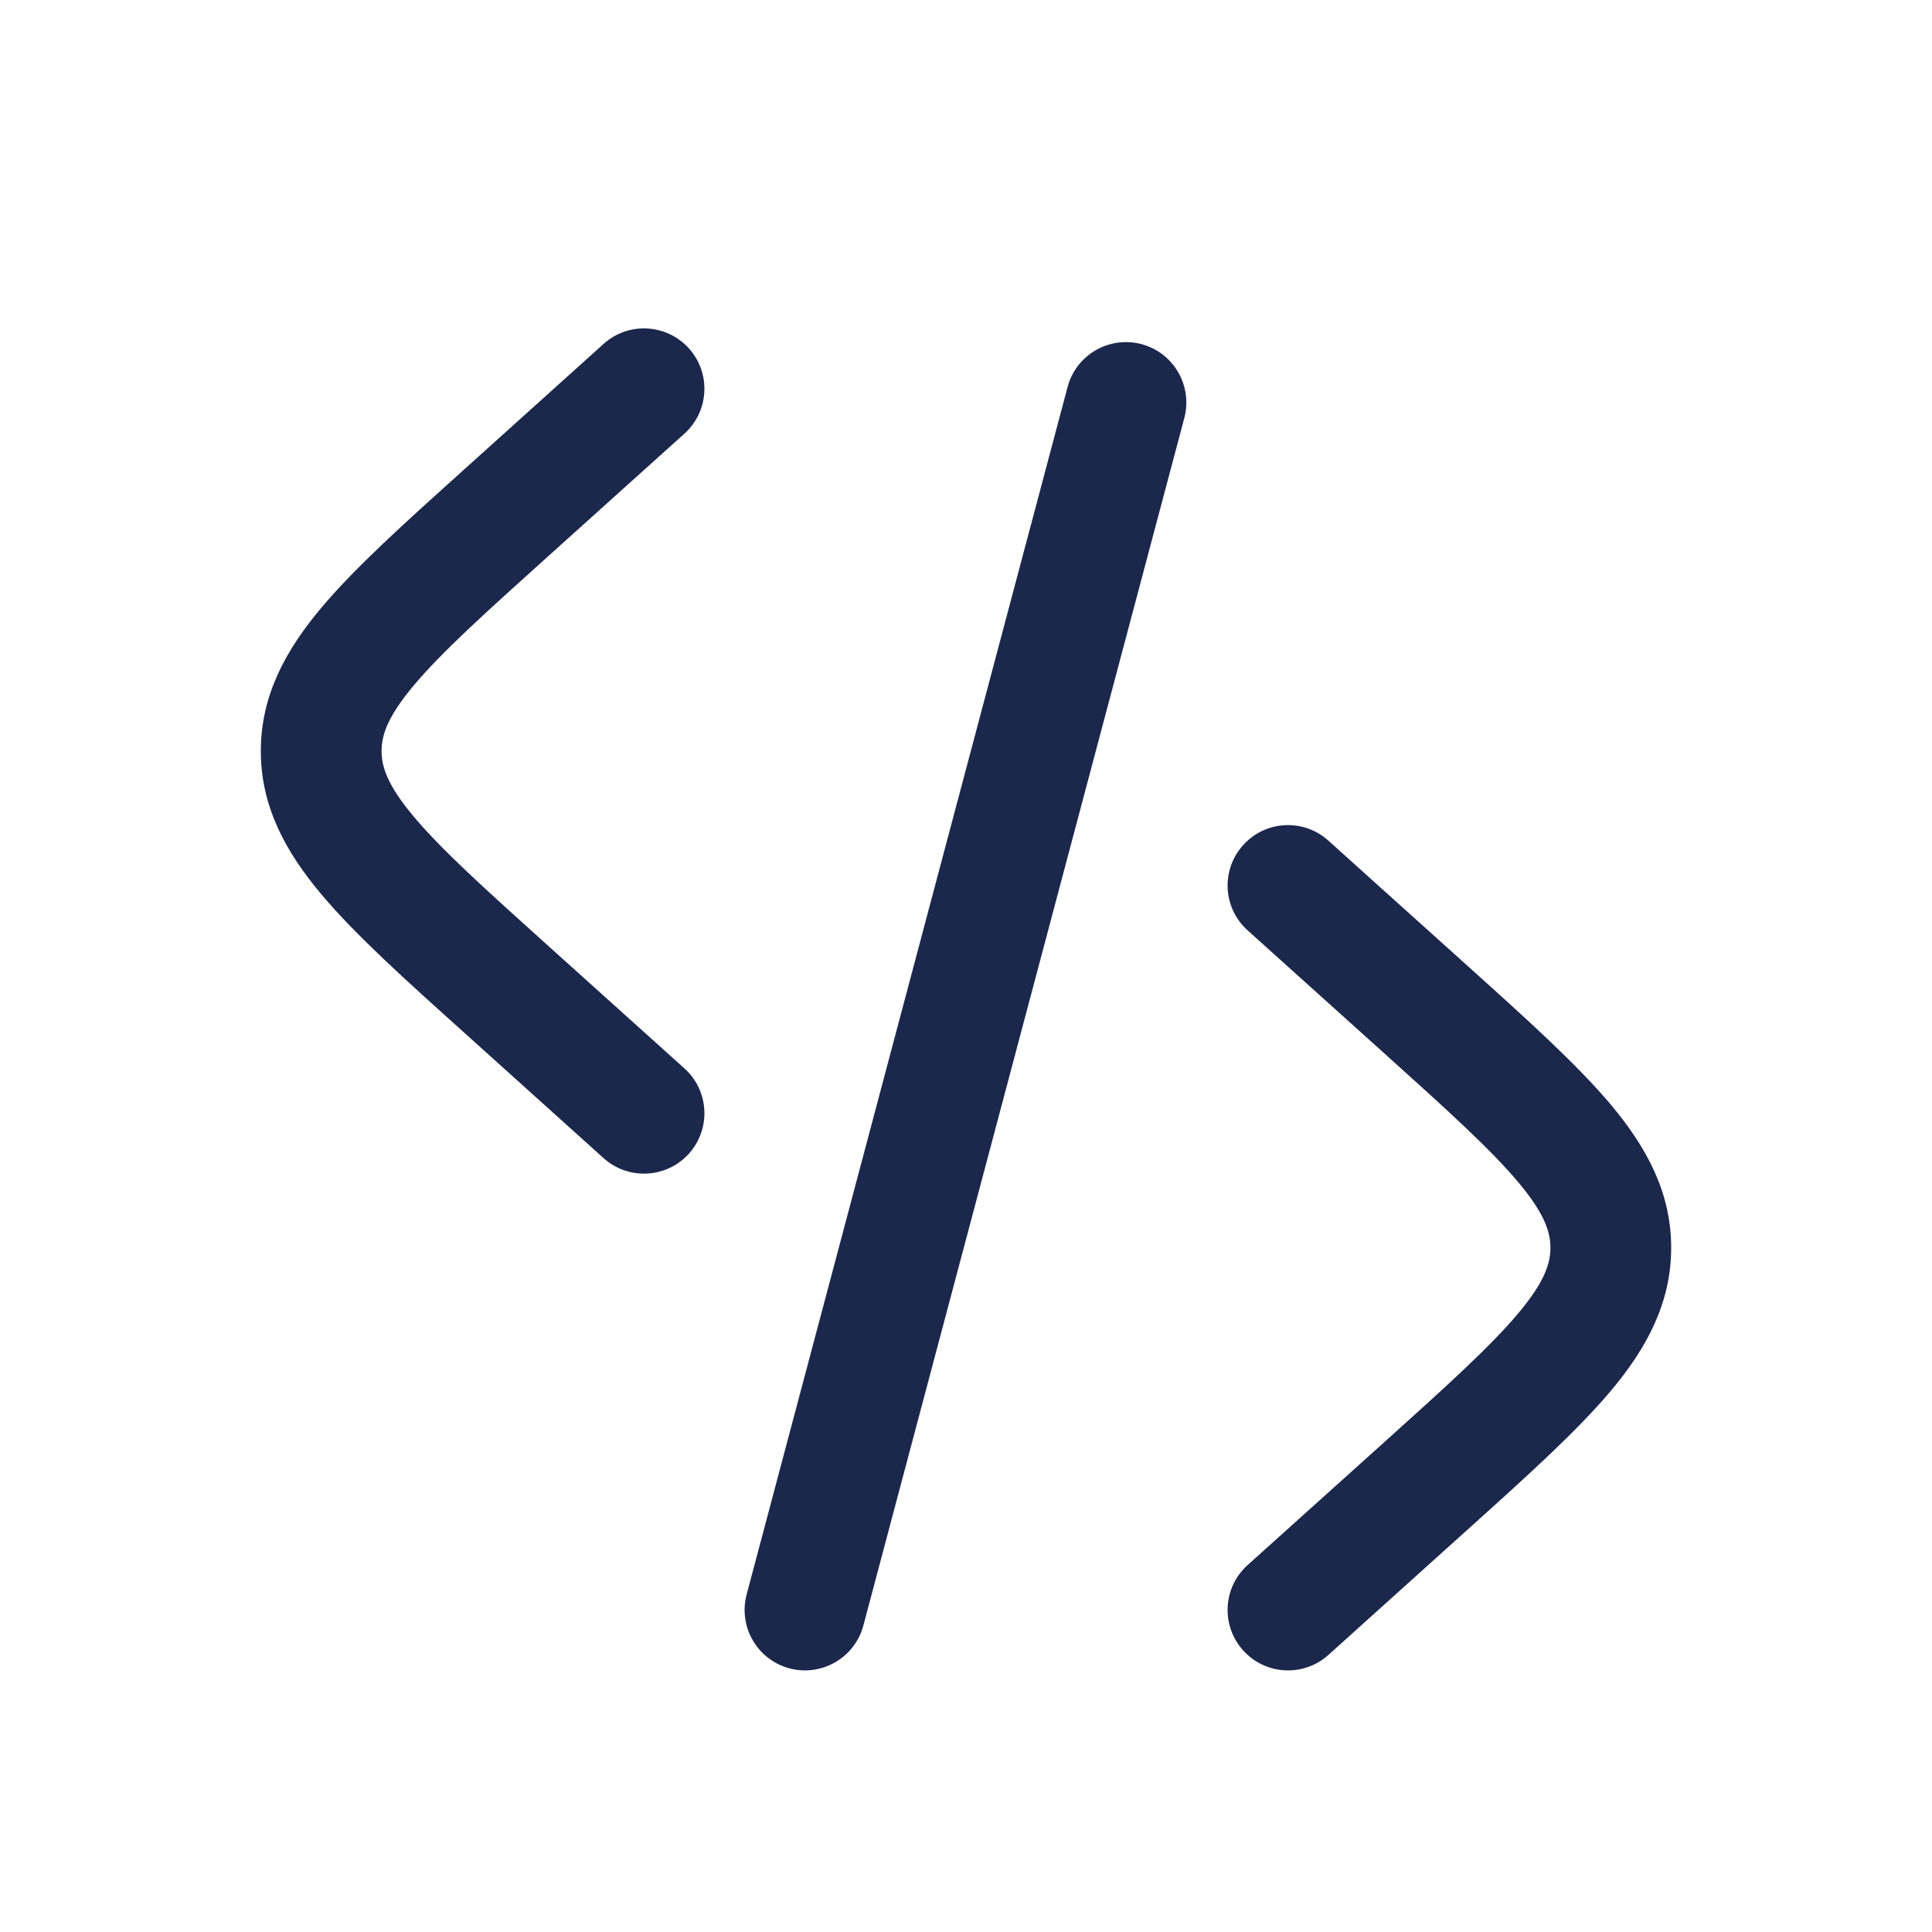
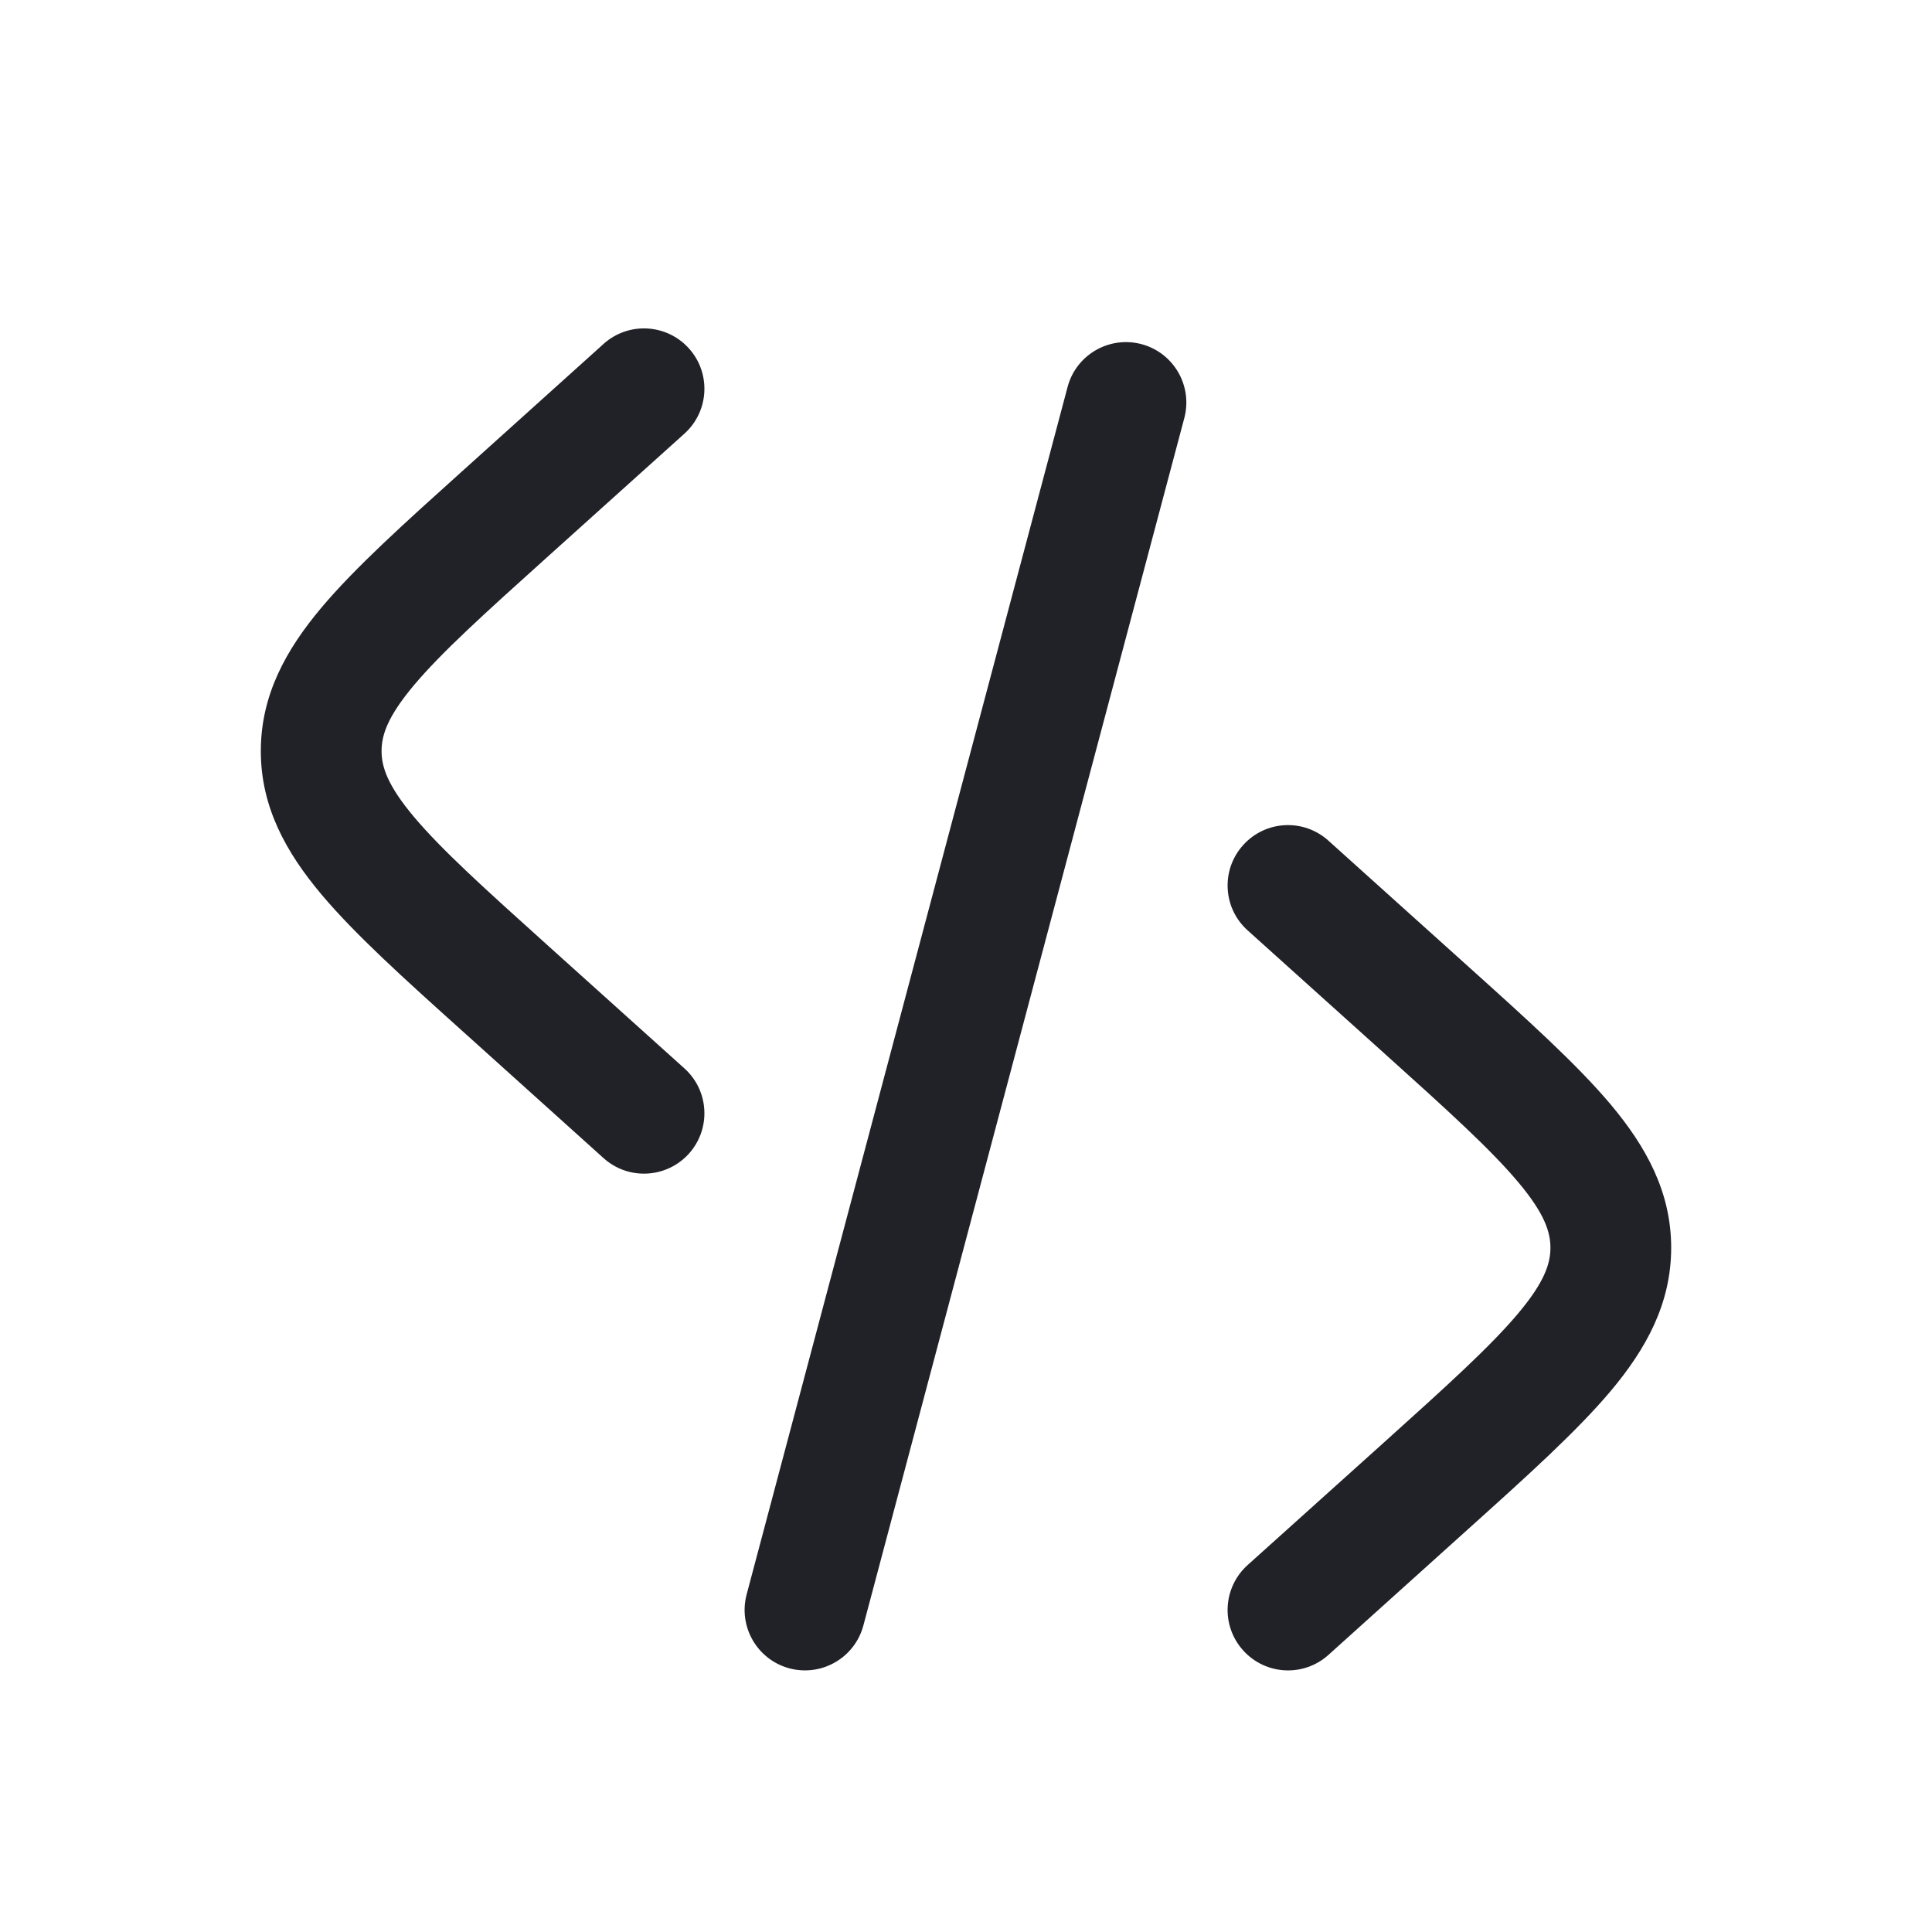
<svg xmlns="http://www.w3.org/2000/svg" width="800px" height="800px" viewBox="0 0 24 24" fill="none">
-   <path d="M8.502 5.387C8.81 5.11 8.835 4.636 8.558 4.328C8.28 4.02 7.806 3.995 7.498 4.272L5.761 5.836C5.024 6.499 4.414 7.048 3.994 7.547C3.553 8.071 3.24 8.634 3.24 9.33C3.24 10.025 3.553 10.588 3.994 11.112C4.414 11.611 5.024 12.161 5.761 12.823L7.498 14.387C7.806 14.664 8.28 14.639 8.558 14.331C8.835 14.023 8.81 13.549 8.502 13.272L6.805 11.745C6.017 11.036 5.486 10.556 5.142 10.147C4.812 9.754 4.74 9.525 4.74 9.33C4.74 9.134 4.812 8.905 5.142 8.512C5.486 8.103 6.017 7.623 6.805 6.914L8.502 5.387Z" fill="#1C274C" />
-   <path d="M14.18 4.275C14.58 4.382 14.818 4.792 14.712 5.193L10.725 20.193C10.618 20.593 10.208 20.831 9.807 20.725C9.407 20.618 9.169 20.208 9.275 19.807L13.262 4.807C13.368 4.407 13.779 4.169 14.18 4.275Z" fill="#1C274C" />
-   <path d="M15.443 10.498C15.72 10.19 16.194 10.165 16.502 10.443L18.239 12.006C18.976 12.669 19.586 13.219 20.006 13.717C20.447 14.242 20.76 14.805 20.76 15.5C20.76 16.195 20.447 16.759 20.006 17.283C19.586 17.781 18.976 18.331 18.239 18.994L16.502 20.558C16.194 20.835 15.72 20.81 15.443 20.502C15.165 20.194 15.19 19.72 15.498 19.442L17.195 17.916C17.983 17.207 18.514 16.726 18.858 16.317C19.188 15.925 19.26 15.695 19.26 15.5C19.26 15.305 19.188 15.075 18.858 14.683C18.514 14.274 17.983 13.793 17.195 13.084L15.498 11.557C15.19 11.28 15.165 10.806 15.443 10.498Z" fill="#1C274C" />
+   <path d="M8.502 5.387C8.81 5.11 8.835 4.636 8.558 4.328C8.28 4.02 7.806 3.995 7.498 4.272L5.761 5.836C5.024 6.499 4.414 7.048 3.994 7.547C3.553 8.071 3.24 8.634 3.24 9.33C3.24 10.025 3.553 10.588 3.994 11.112C4.414 11.611 5.024 12.161 5.761 12.823L7.498 14.387C7.806 14.664 8.28 14.639 8.558 14.331C8.835 14.023 8.81 13.549 8.502 13.272L6.805 11.745C6.017 11.036 5.486 10.556 5.142 10.147C4.812 9.754 4.74 9.525 4.74 9.33C4.74 9.134 4.812 8.905 5.142 8.512C5.486 8.103 6.017 7.623 6.805 6.914L8.502 5.387Z" fill="#212128" />
+   <path d="M14.18 4.275C14.58 4.382 14.818 4.792 14.712 5.193L10.725 20.193C10.618 20.593 10.208 20.831 9.807 20.725C9.407 20.618 9.169 20.208 9.275 19.807L13.262 4.807C13.368 4.407 13.779 4.169 14.18 4.275Z" fill="#212128" />
+   <path d="M15.443 10.498C15.72 10.19 16.194 10.165 16.502 10.443L18.239 12.006C18.976 12.669 19.586 13.219 20.006 13.717C20.447 14.242 20.76 14.805 20.76 15.5C20.76 16.195 20.447 16.759 20.006 17.283C19.586 17.781 18.976 18.331 18.239 18.994L16.502 20.558C16.194 20.835 15.72 20.81 15.443 20.502C15.165 20.194 15.19 19.72 15.498 19.442L17.195 17.916C17.983 17.207 18.514 16.726 18.858 16.317C19.188 15.925 19.26 15.695 19.26 15.5C19.26 15.305 19.188 15.075 18.858 14.683C18.514 14.274 17.983 13.793 17.195 13.084L15.498 11.557C15.19 11.28 15.165 10.806 15.443 10.498Z" fill="#212128" />
</svg>
